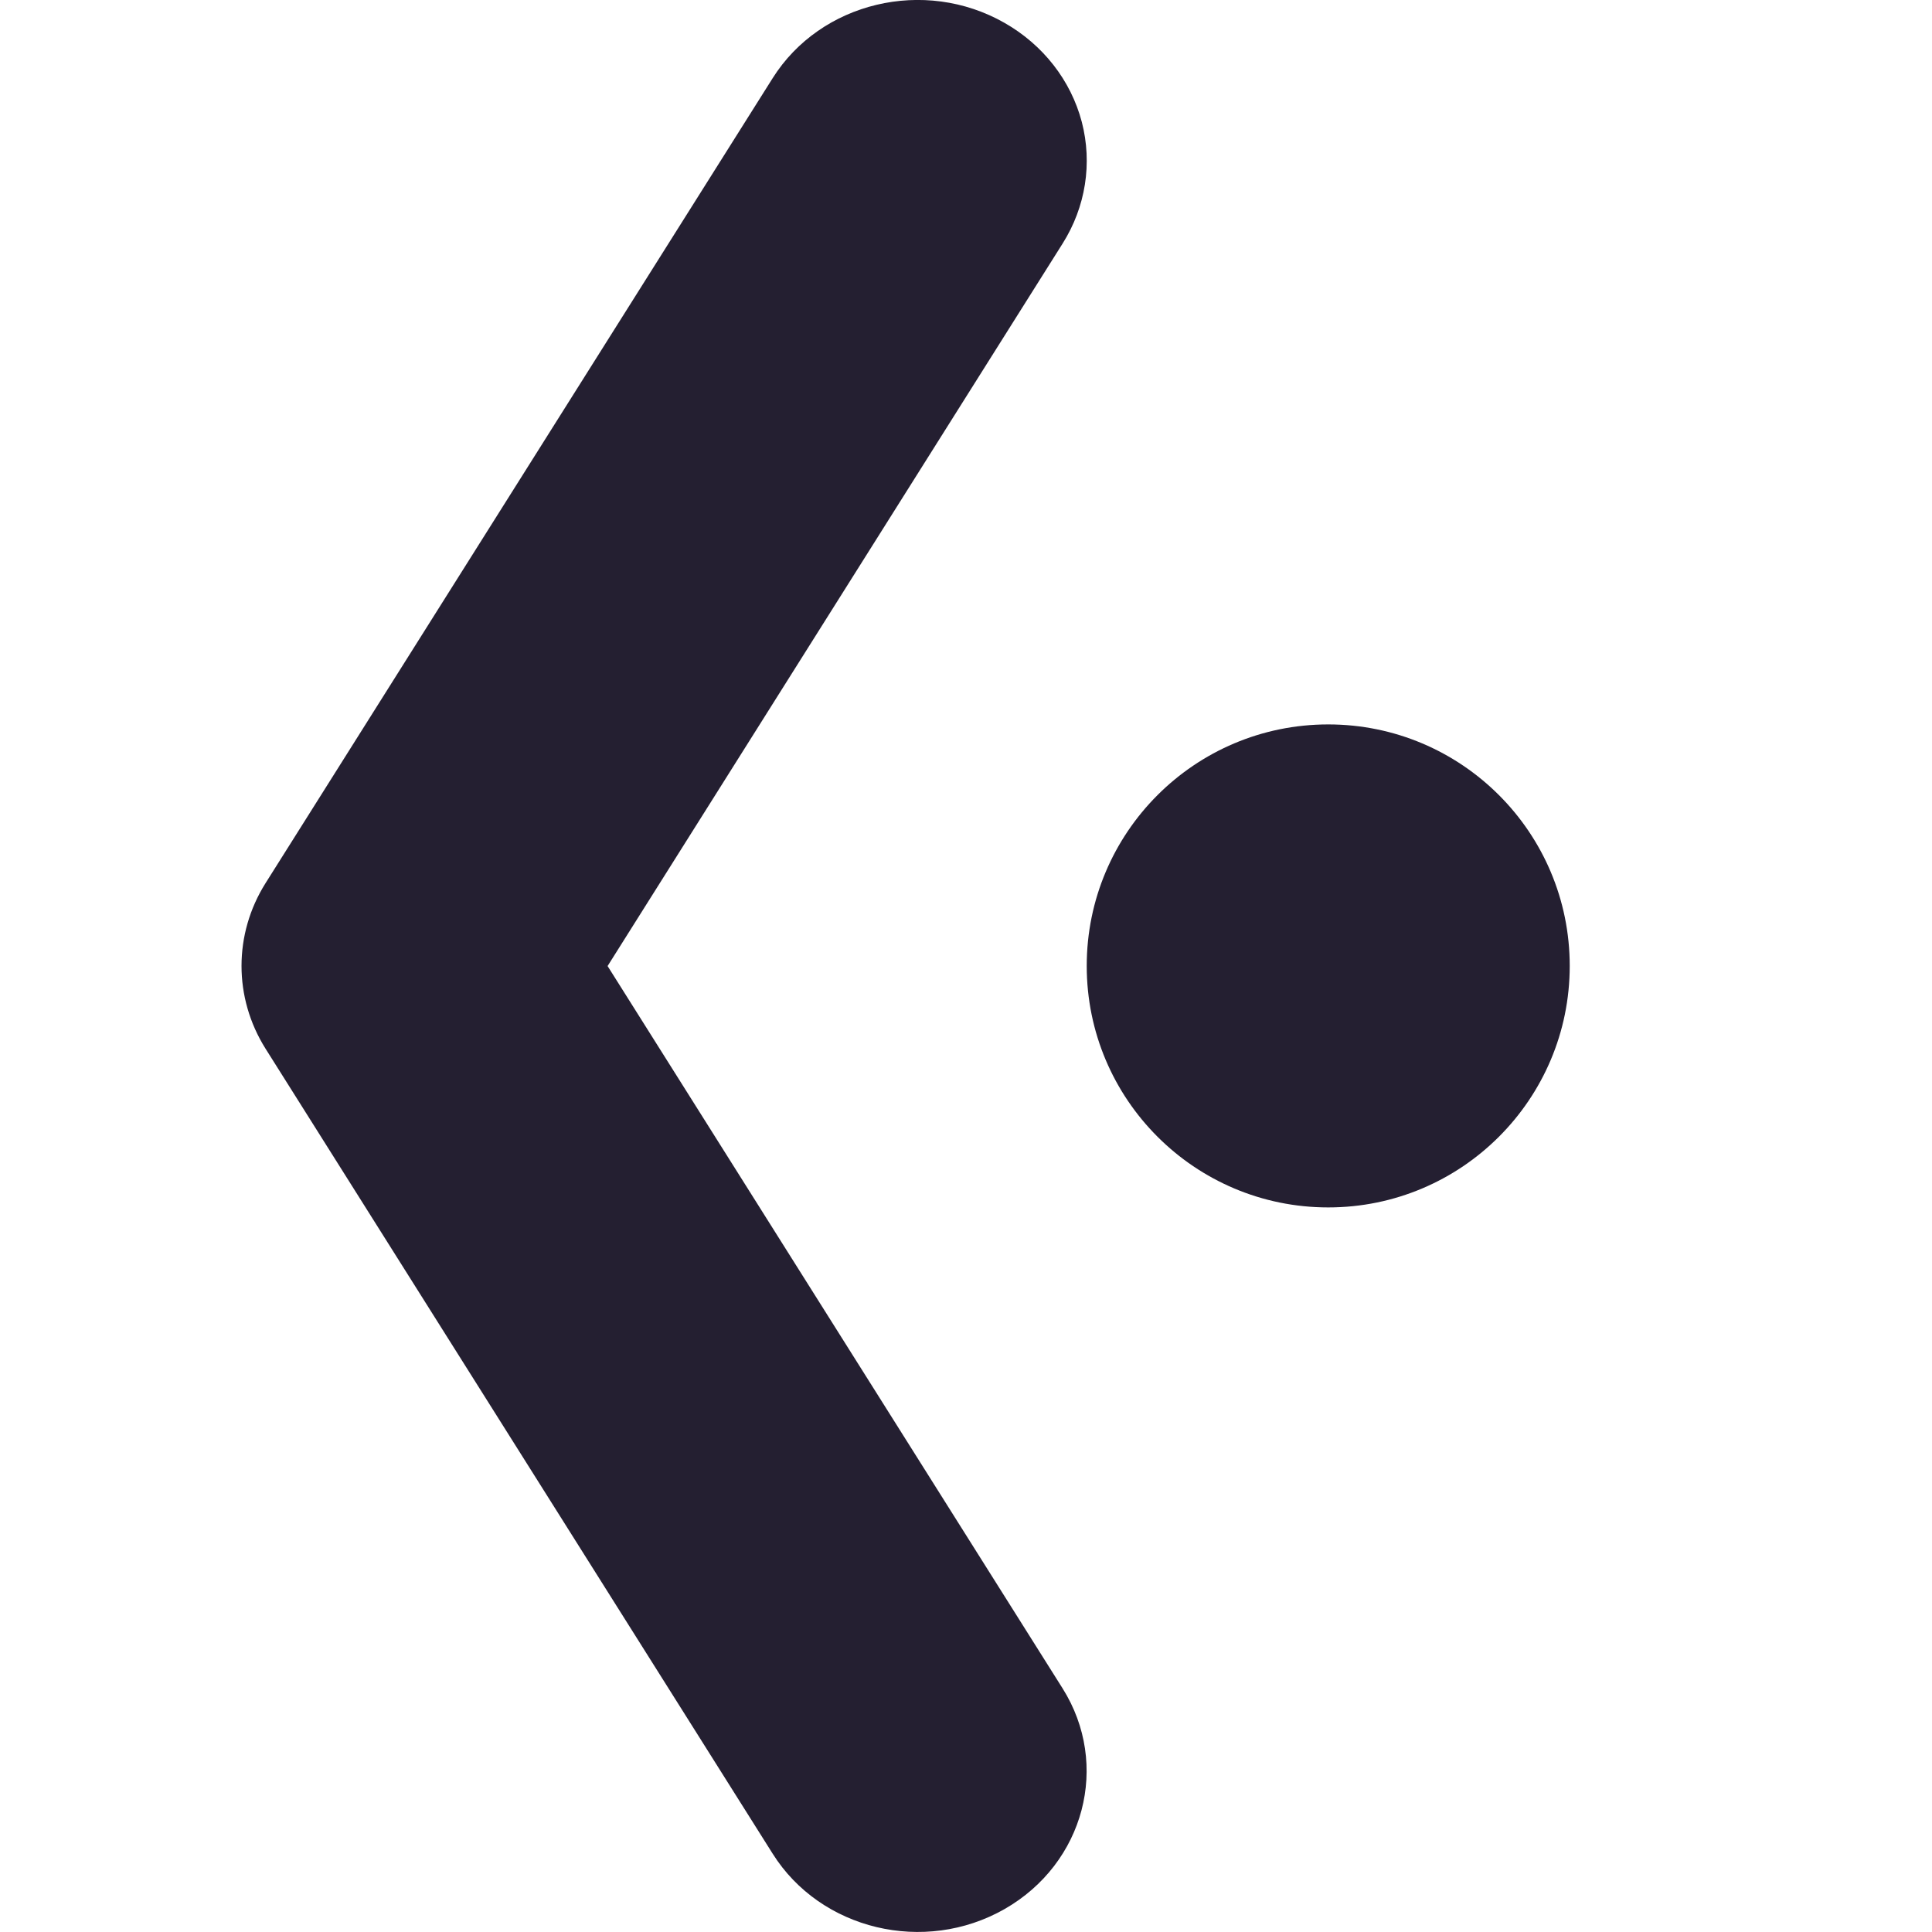
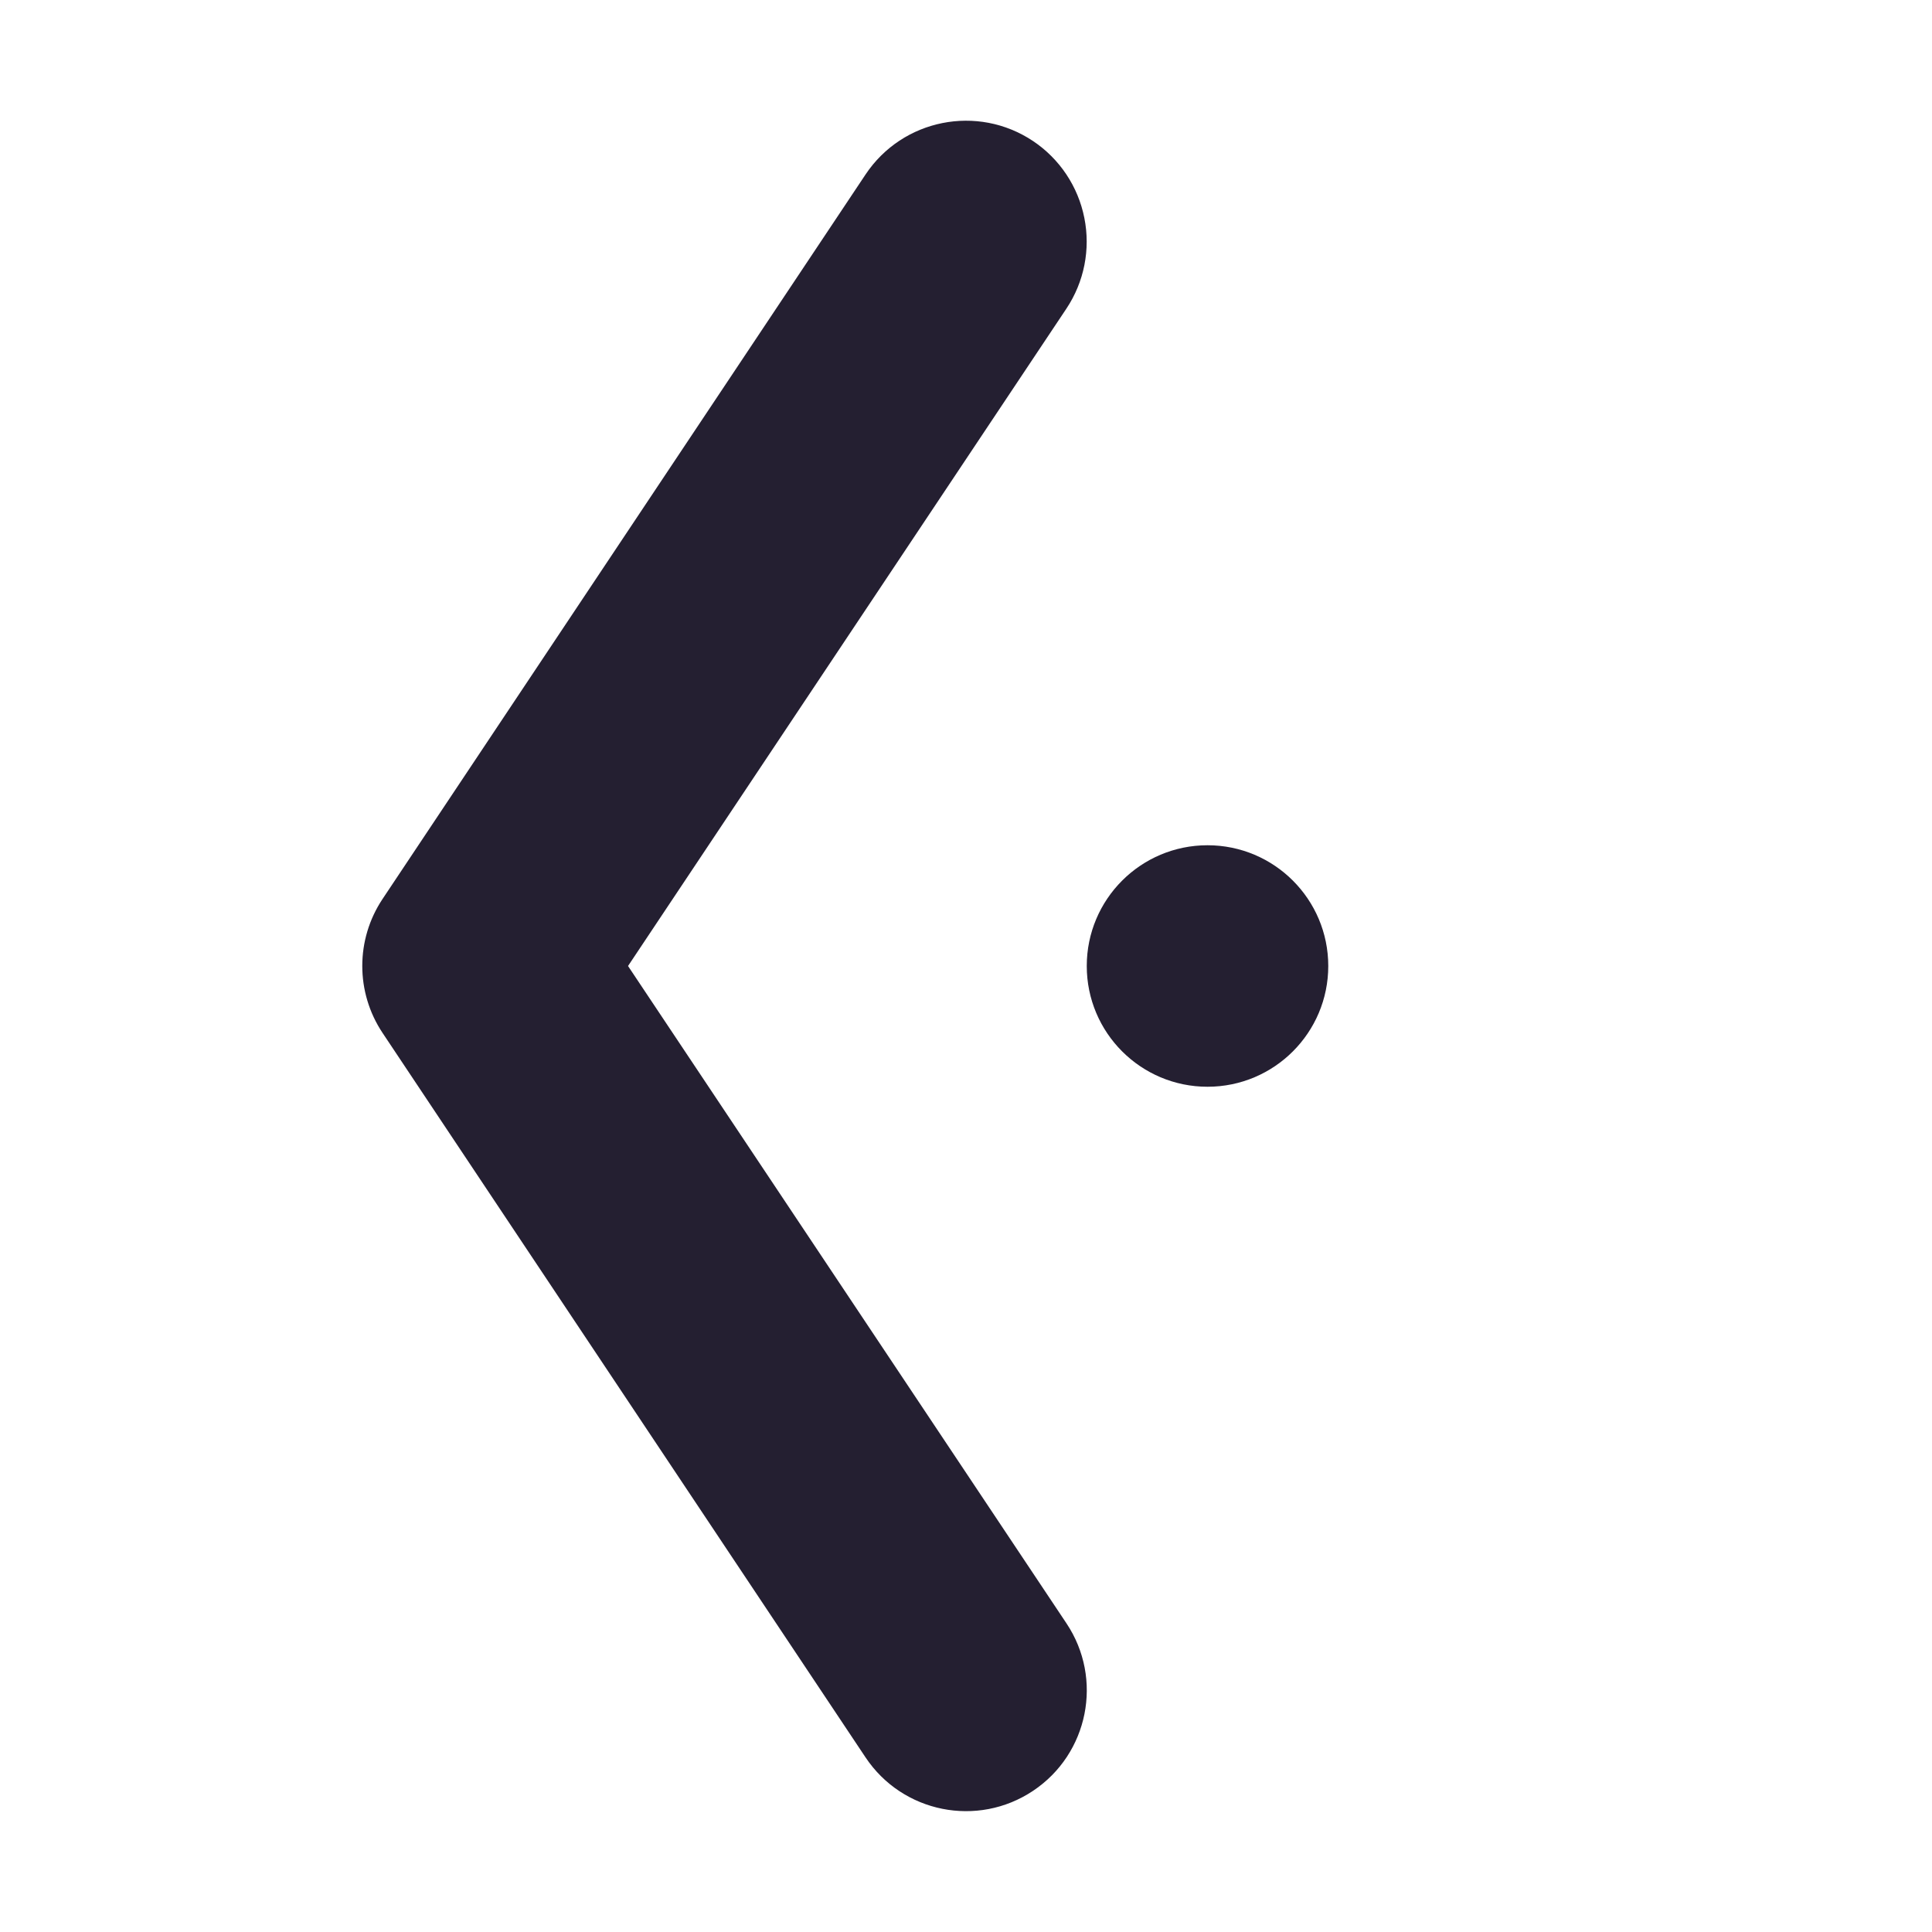
<svg xmlns="http://www.w3.org/2000/svg" width="16" height="16" viewBox="0 0 16 16" version="1.1" id="svg5">
  <defs id="defs2" />
-   <g id="g947" transform="rotate(90,8.500248,8.499583)">
-     <path style="color:#000000;fill:#241f31;stroke-width:1;stroke-linecap:round;stroke-linejoin:round;-inkscape-stroke:none" d="M 1.01,8.041 A 1.333,1.4 0 0 0 0.19,8.681 1.333,1.4 0 0 0 0.648,10.601 l 6.667,4.2 a 1.334,1.4 0 0 0 1.37,0 l 6.667,-4.2 A 1.333,1.4 0 0 0 15.811,8.681 1.333,1.4 0 0 0 13.983,8.2 L 8.001,11.968 2.018,8.2 A 1.333,1.4 0 0 0 1.01,8.041 Z" id="path997" />
-     <path id="path2415" style="fill:#241f31;stroke-linecap:round;stroke-linejoin:round;stop-color:#000000" d="m 8,4 a 2,2 0 0 1 2,2 2,2 0 0 1 -2,2 2,2 0 0 1 -2,-2 2,2 0 0 1 2,-2 z" />
+   <g id="g1515" transform="matrix(1.000006,0,0,1,5.7160953e-5,0)" style="stroke-width:1">
+     <path id="path2415" style="fill:#241f31;stroke-width:1;stroke-linecap:round;stroke-linejoin:round" d="m 11,8 a 1,1 0 0 1 -1,1 1,1 0 0 1 -1,-1 1,1 0 0 1 1,-1 1,1 0 0 1 1,1 z" />
+     <path style="color:#000000;fill:#241f31;stroke-width:1;stroke-linecap:round;stroke-linejoin:round;-inkscape-stroke:none" d="M 8.98,1.805 A 1,1 0 0 0 8.555,1.168 1,1 0 0 0 7.168,1.445 l -4,6 a 1,1 0 0 0 0,1.109 l 4,6 a 1,1 0 0 0 1.387,0.277 1,1 0 0 0 0.277,-1.387 L 5.201,8 8.832,2.555 a 1,1 0 0 0 0.148,-0.75 z" id="path939" />
  </g>
</svg>
